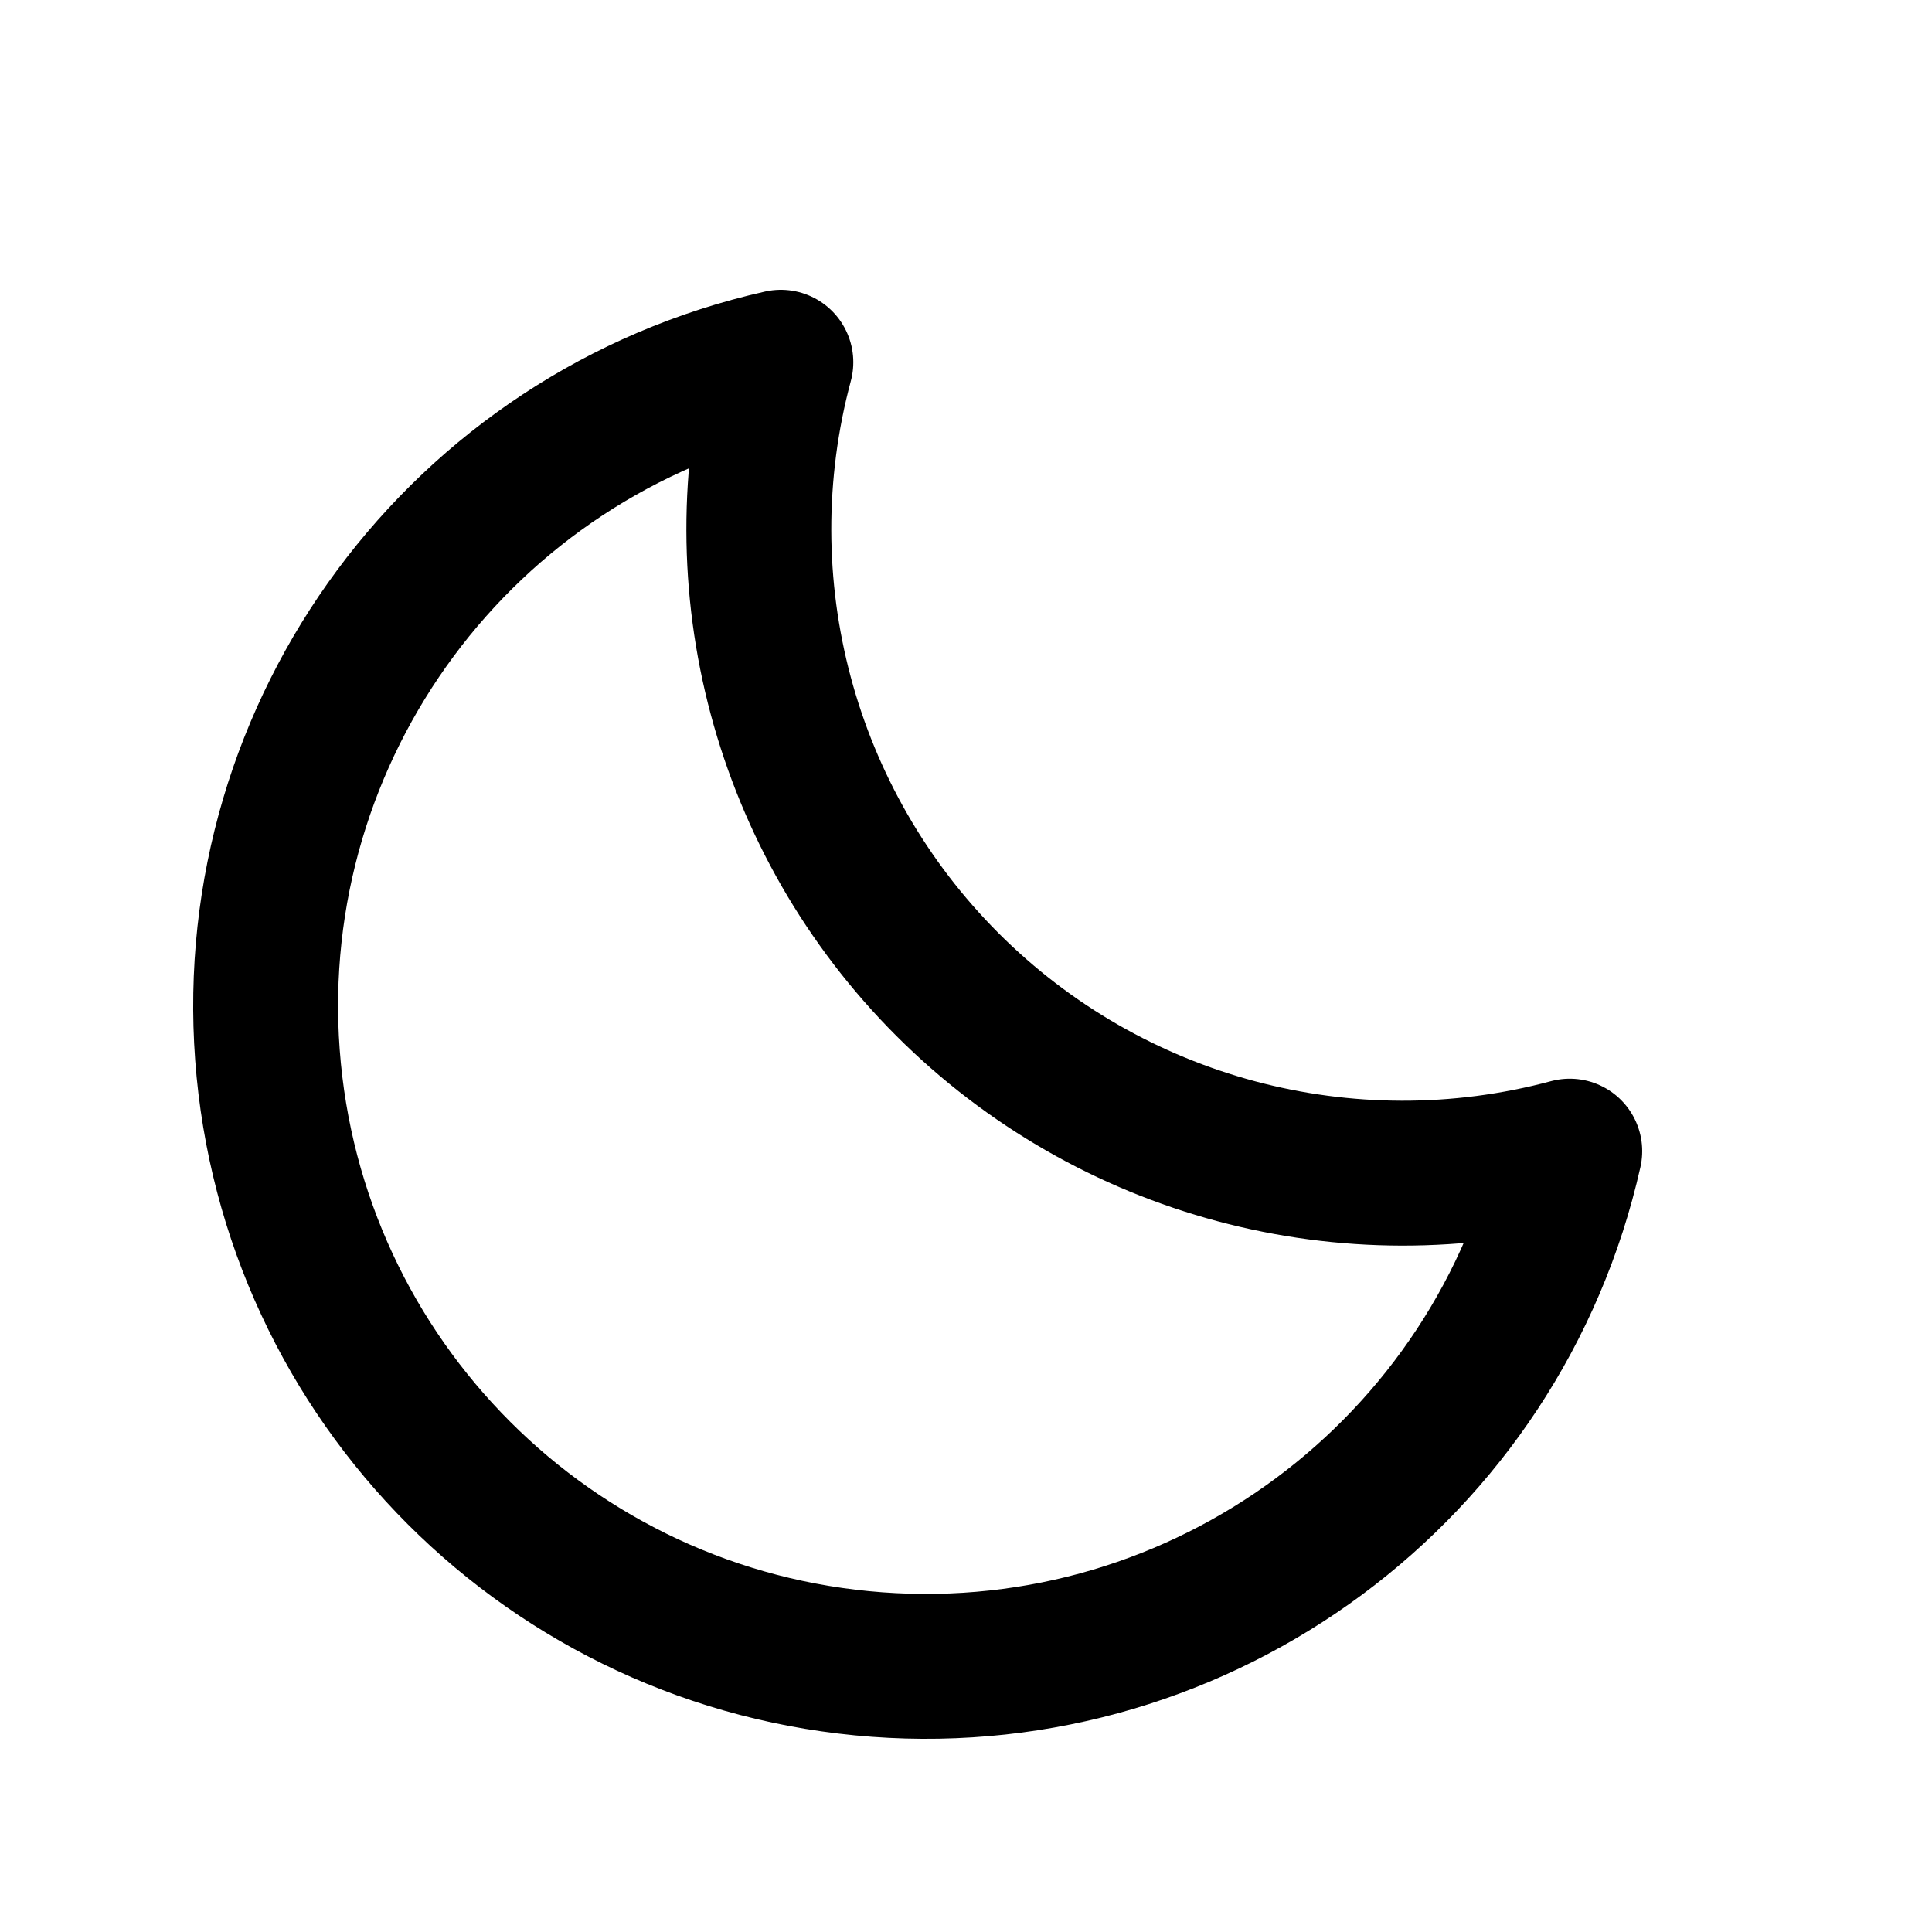
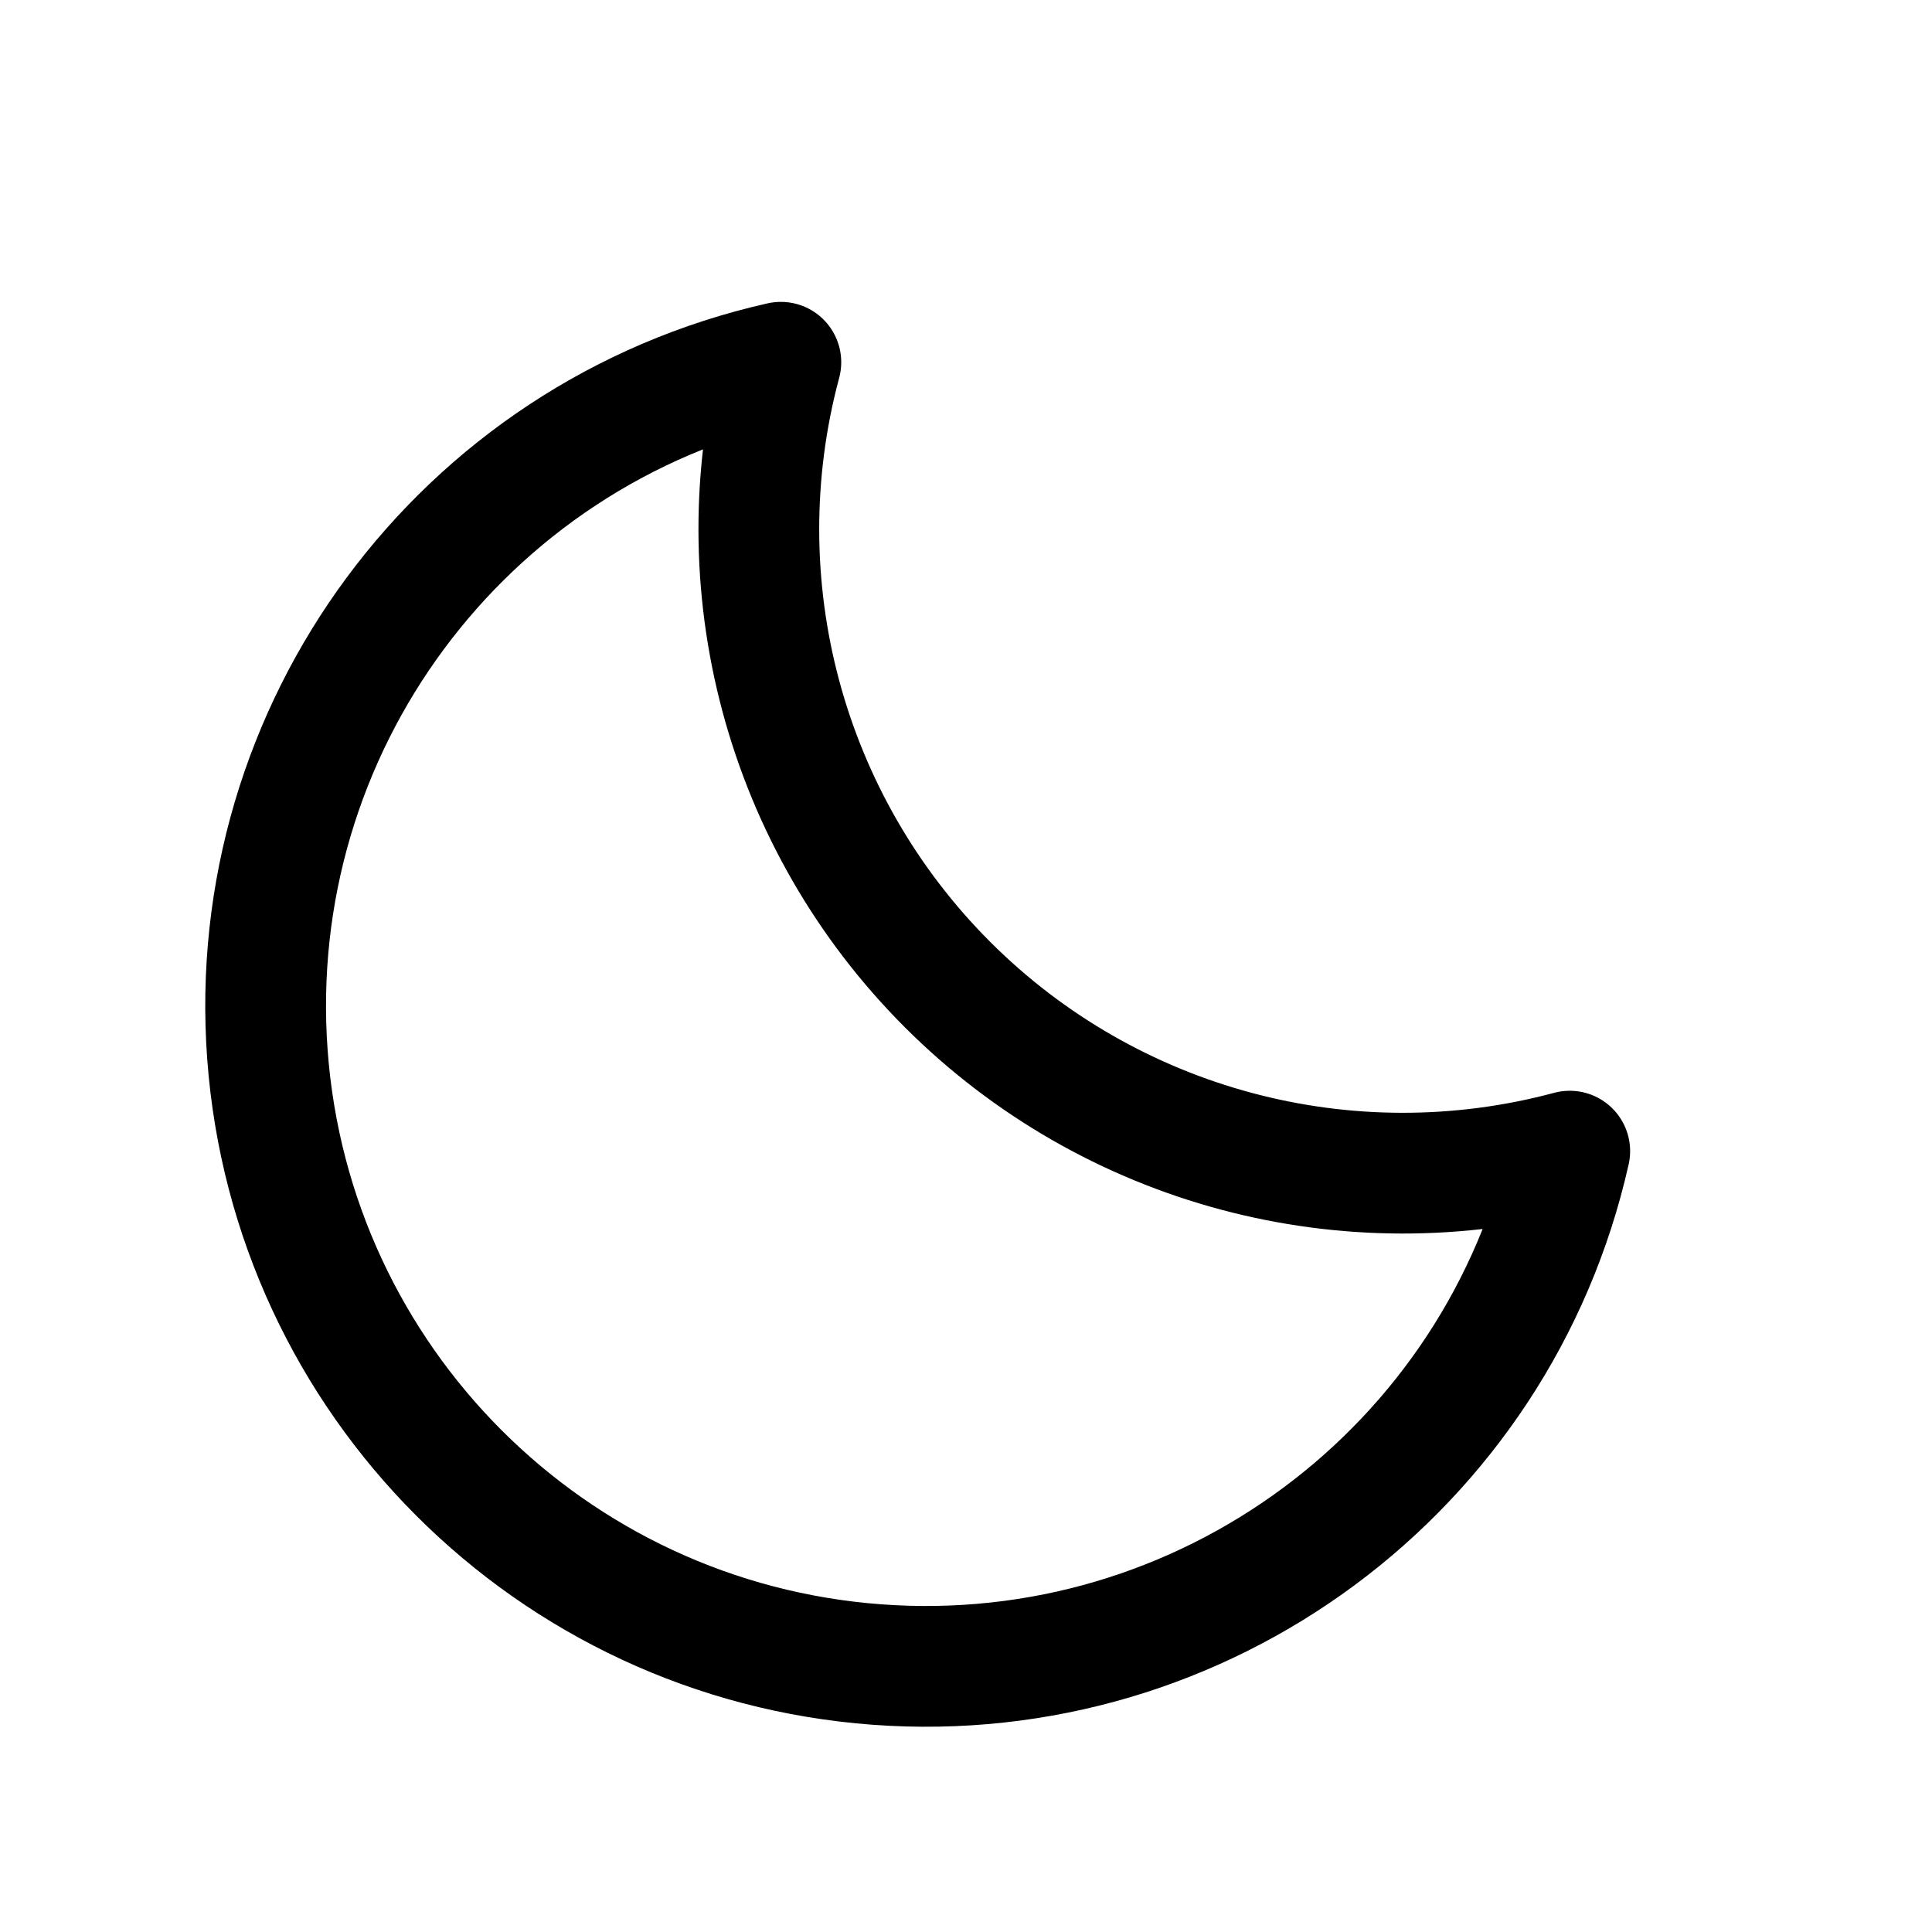
<svg xmlns="http://www.w3.org/2000/svg" viewBox="0 0 24 24" fill="none">
-   <g stroke="currentColor" stroke-width="1.8" stroke-linecap="round" stroke-linejoin="round">
+   <g stroke="currentColor" stroke-width="1.5" stroke-linecap="round" stroke-linejoin="round">
    <path d="M19.5 14.3A8 8 0 0 1 9.7 4.5a8.2 8.2 0 1 0 9.8 9.8z" />
  </g>
</svg>
